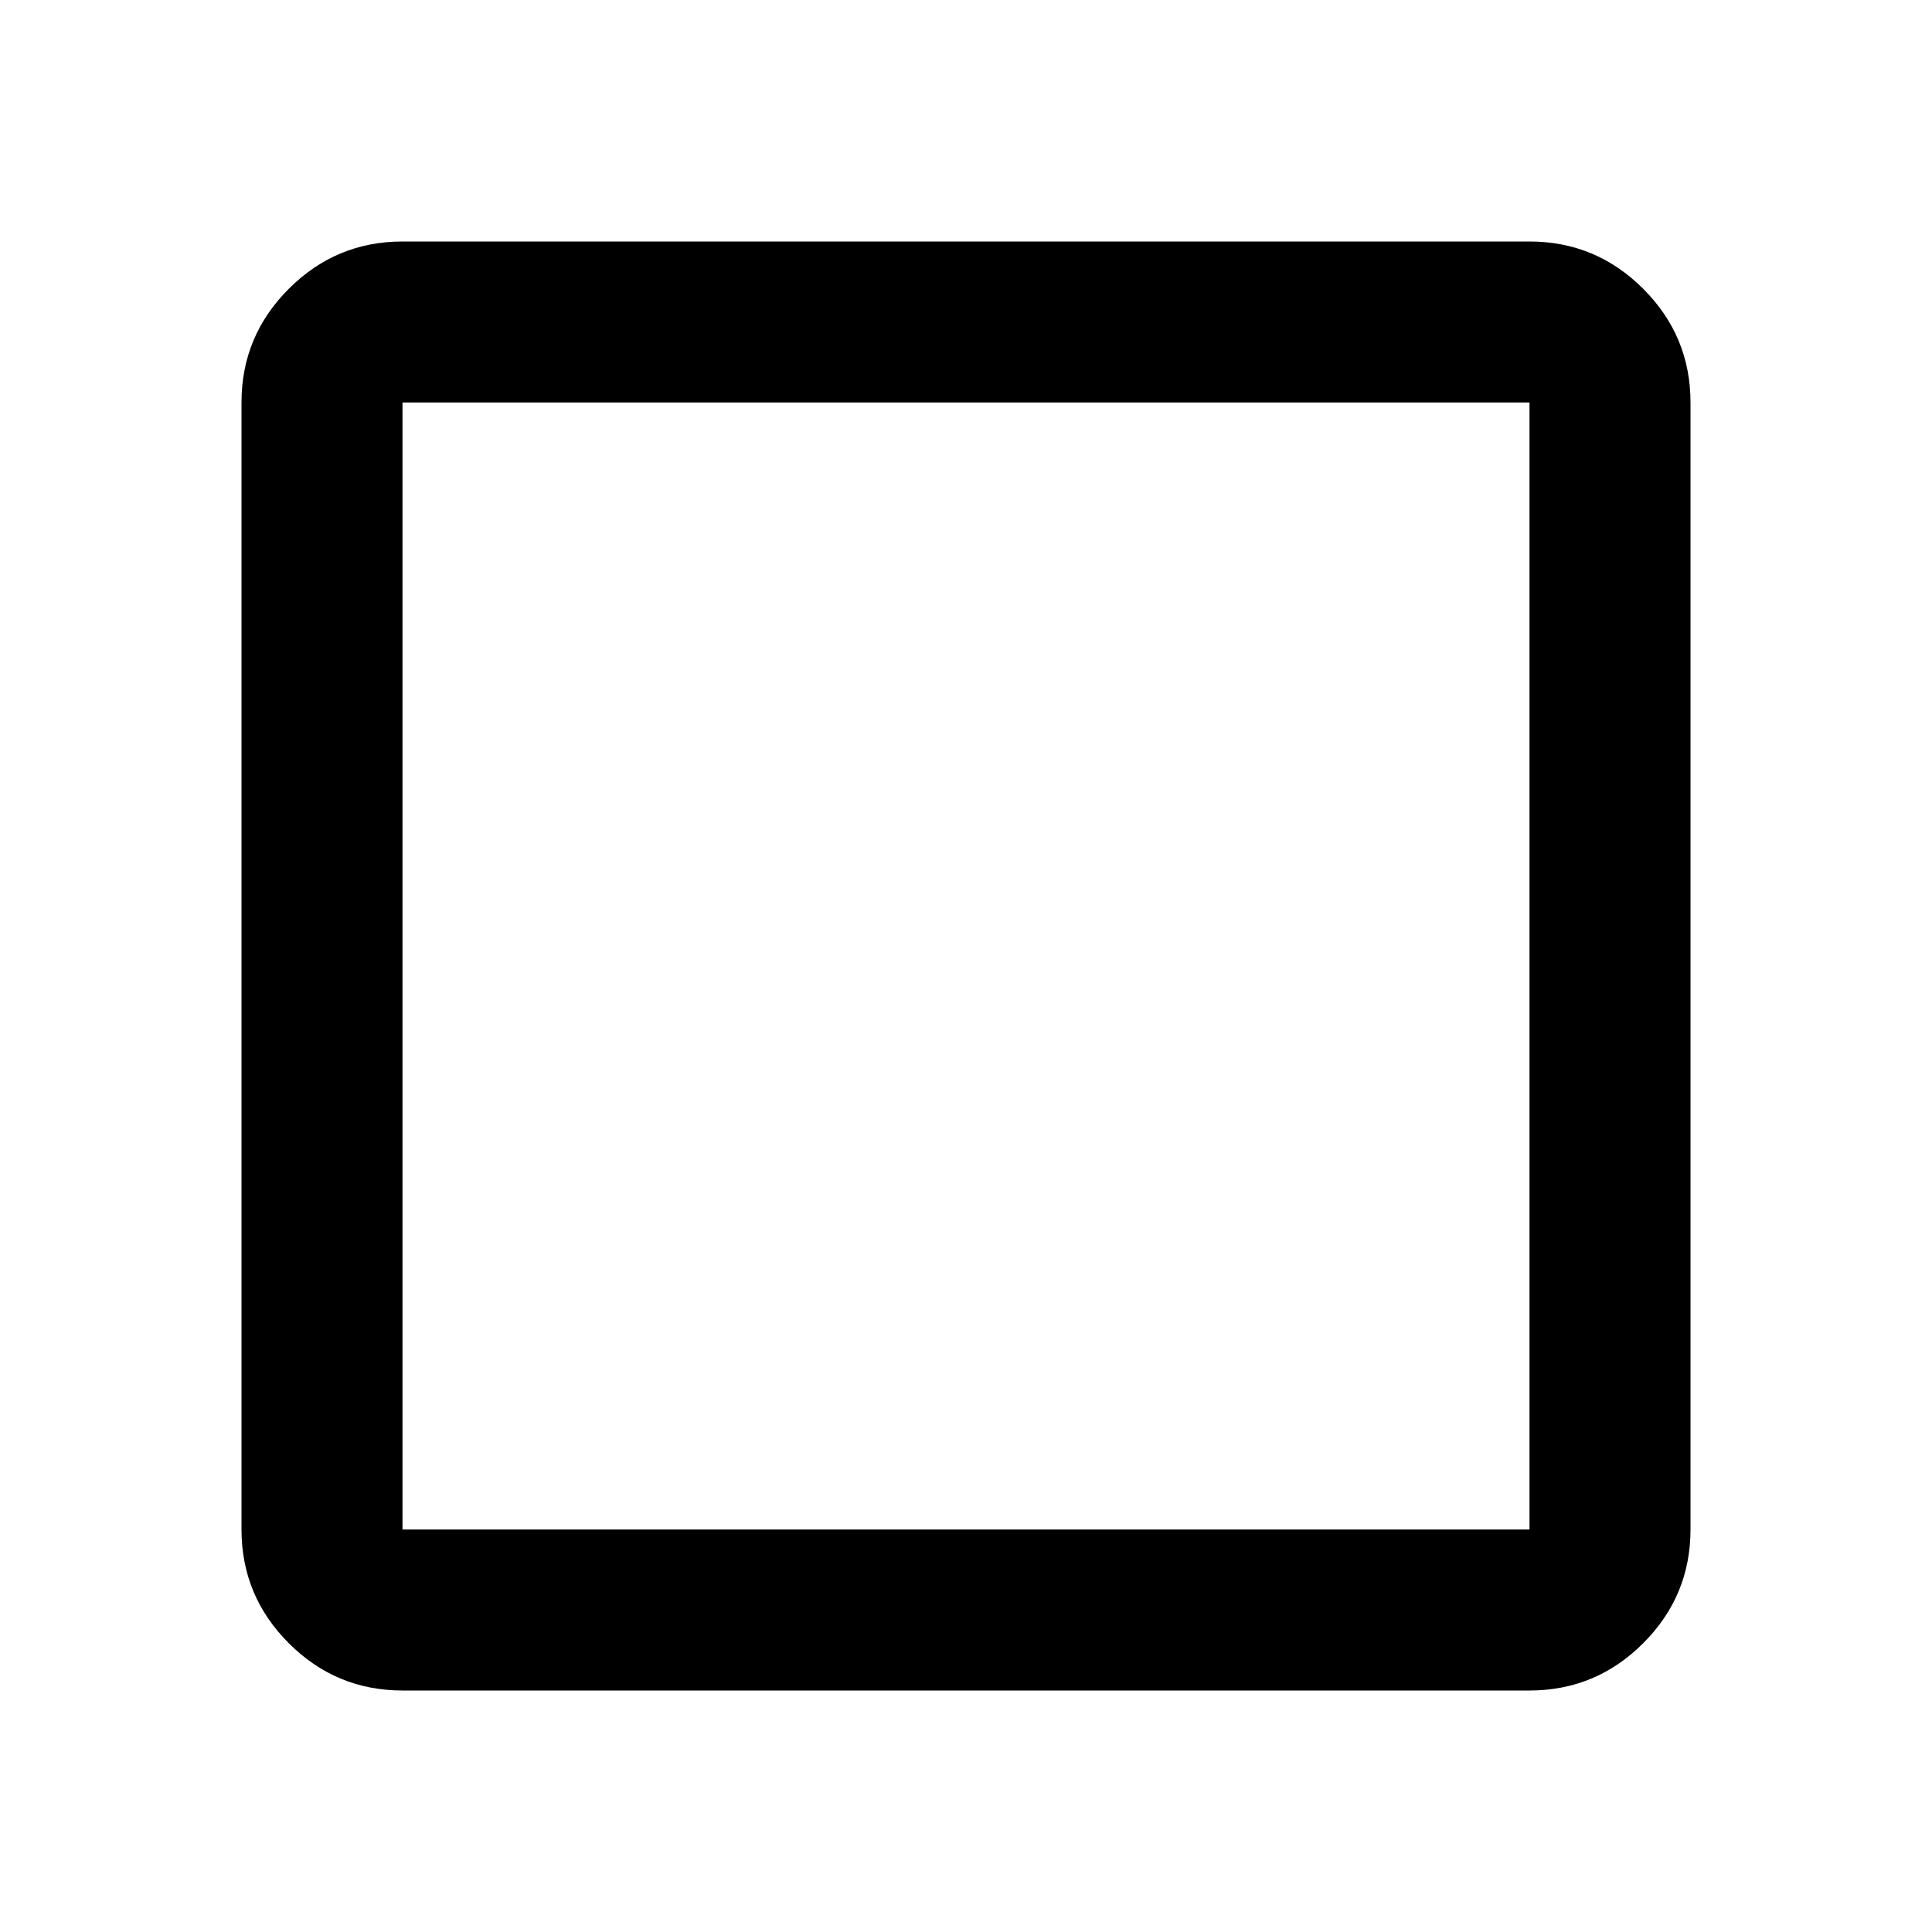
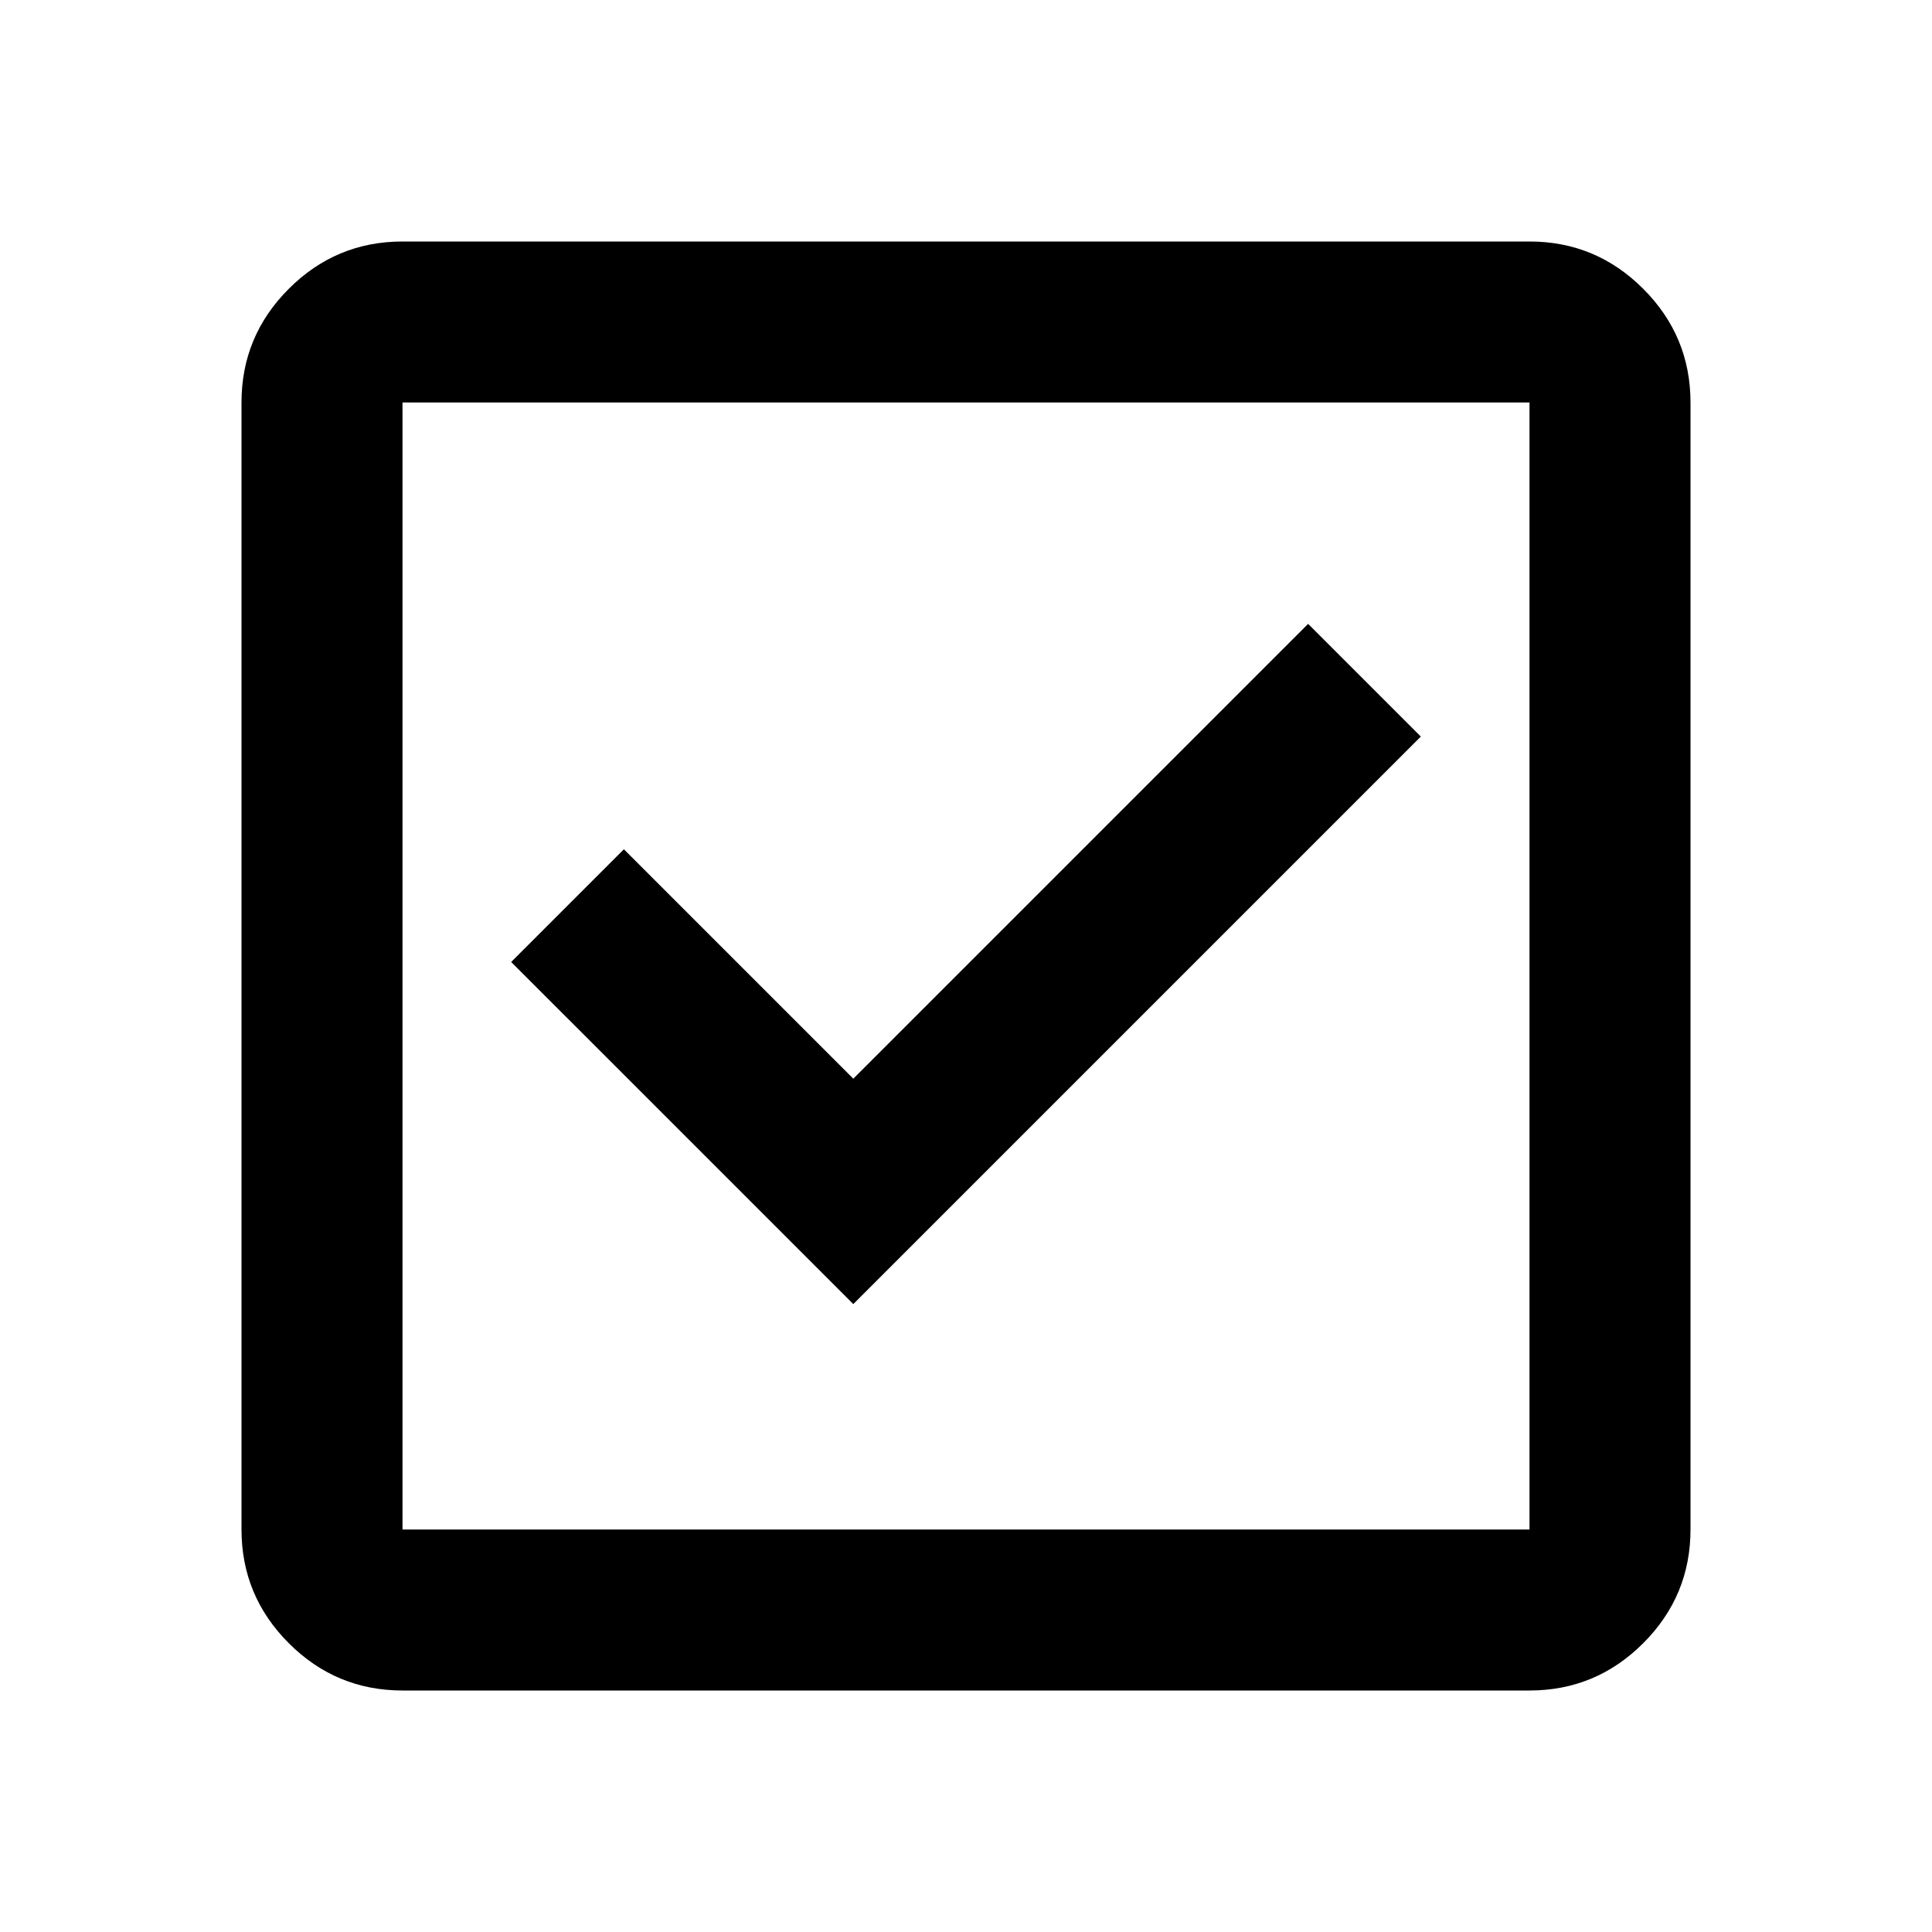
<svg xmlns="http://www.w3.org/2000/svg" height="24px" viewBox="0 -960 960 960" width="24px" fill="#000000">
-   <path d="M200-120q-33 0-56.5-23.5T120-200v-560q0-33 23.5-56.5T200-840h560q33 0 56.5 23.5T840-760v560q0 33-23.5 56.5T760-120H200Zm0-80h560v-560H200v560Z" />
+   <path d="m424-312 282-282-56-56-226 226-114-114-56 56 170 170ZM200-120q-33 0-56.5-23.5T120-200v-560q0-33 23.5-56.5T200-840h560q33 0 56.5 23.5T840-760v560q0 33-23.5 56.5T760-120H200Zm0-80h560v-560H200v560Zm0-560v560-560Z" />
</svg>
